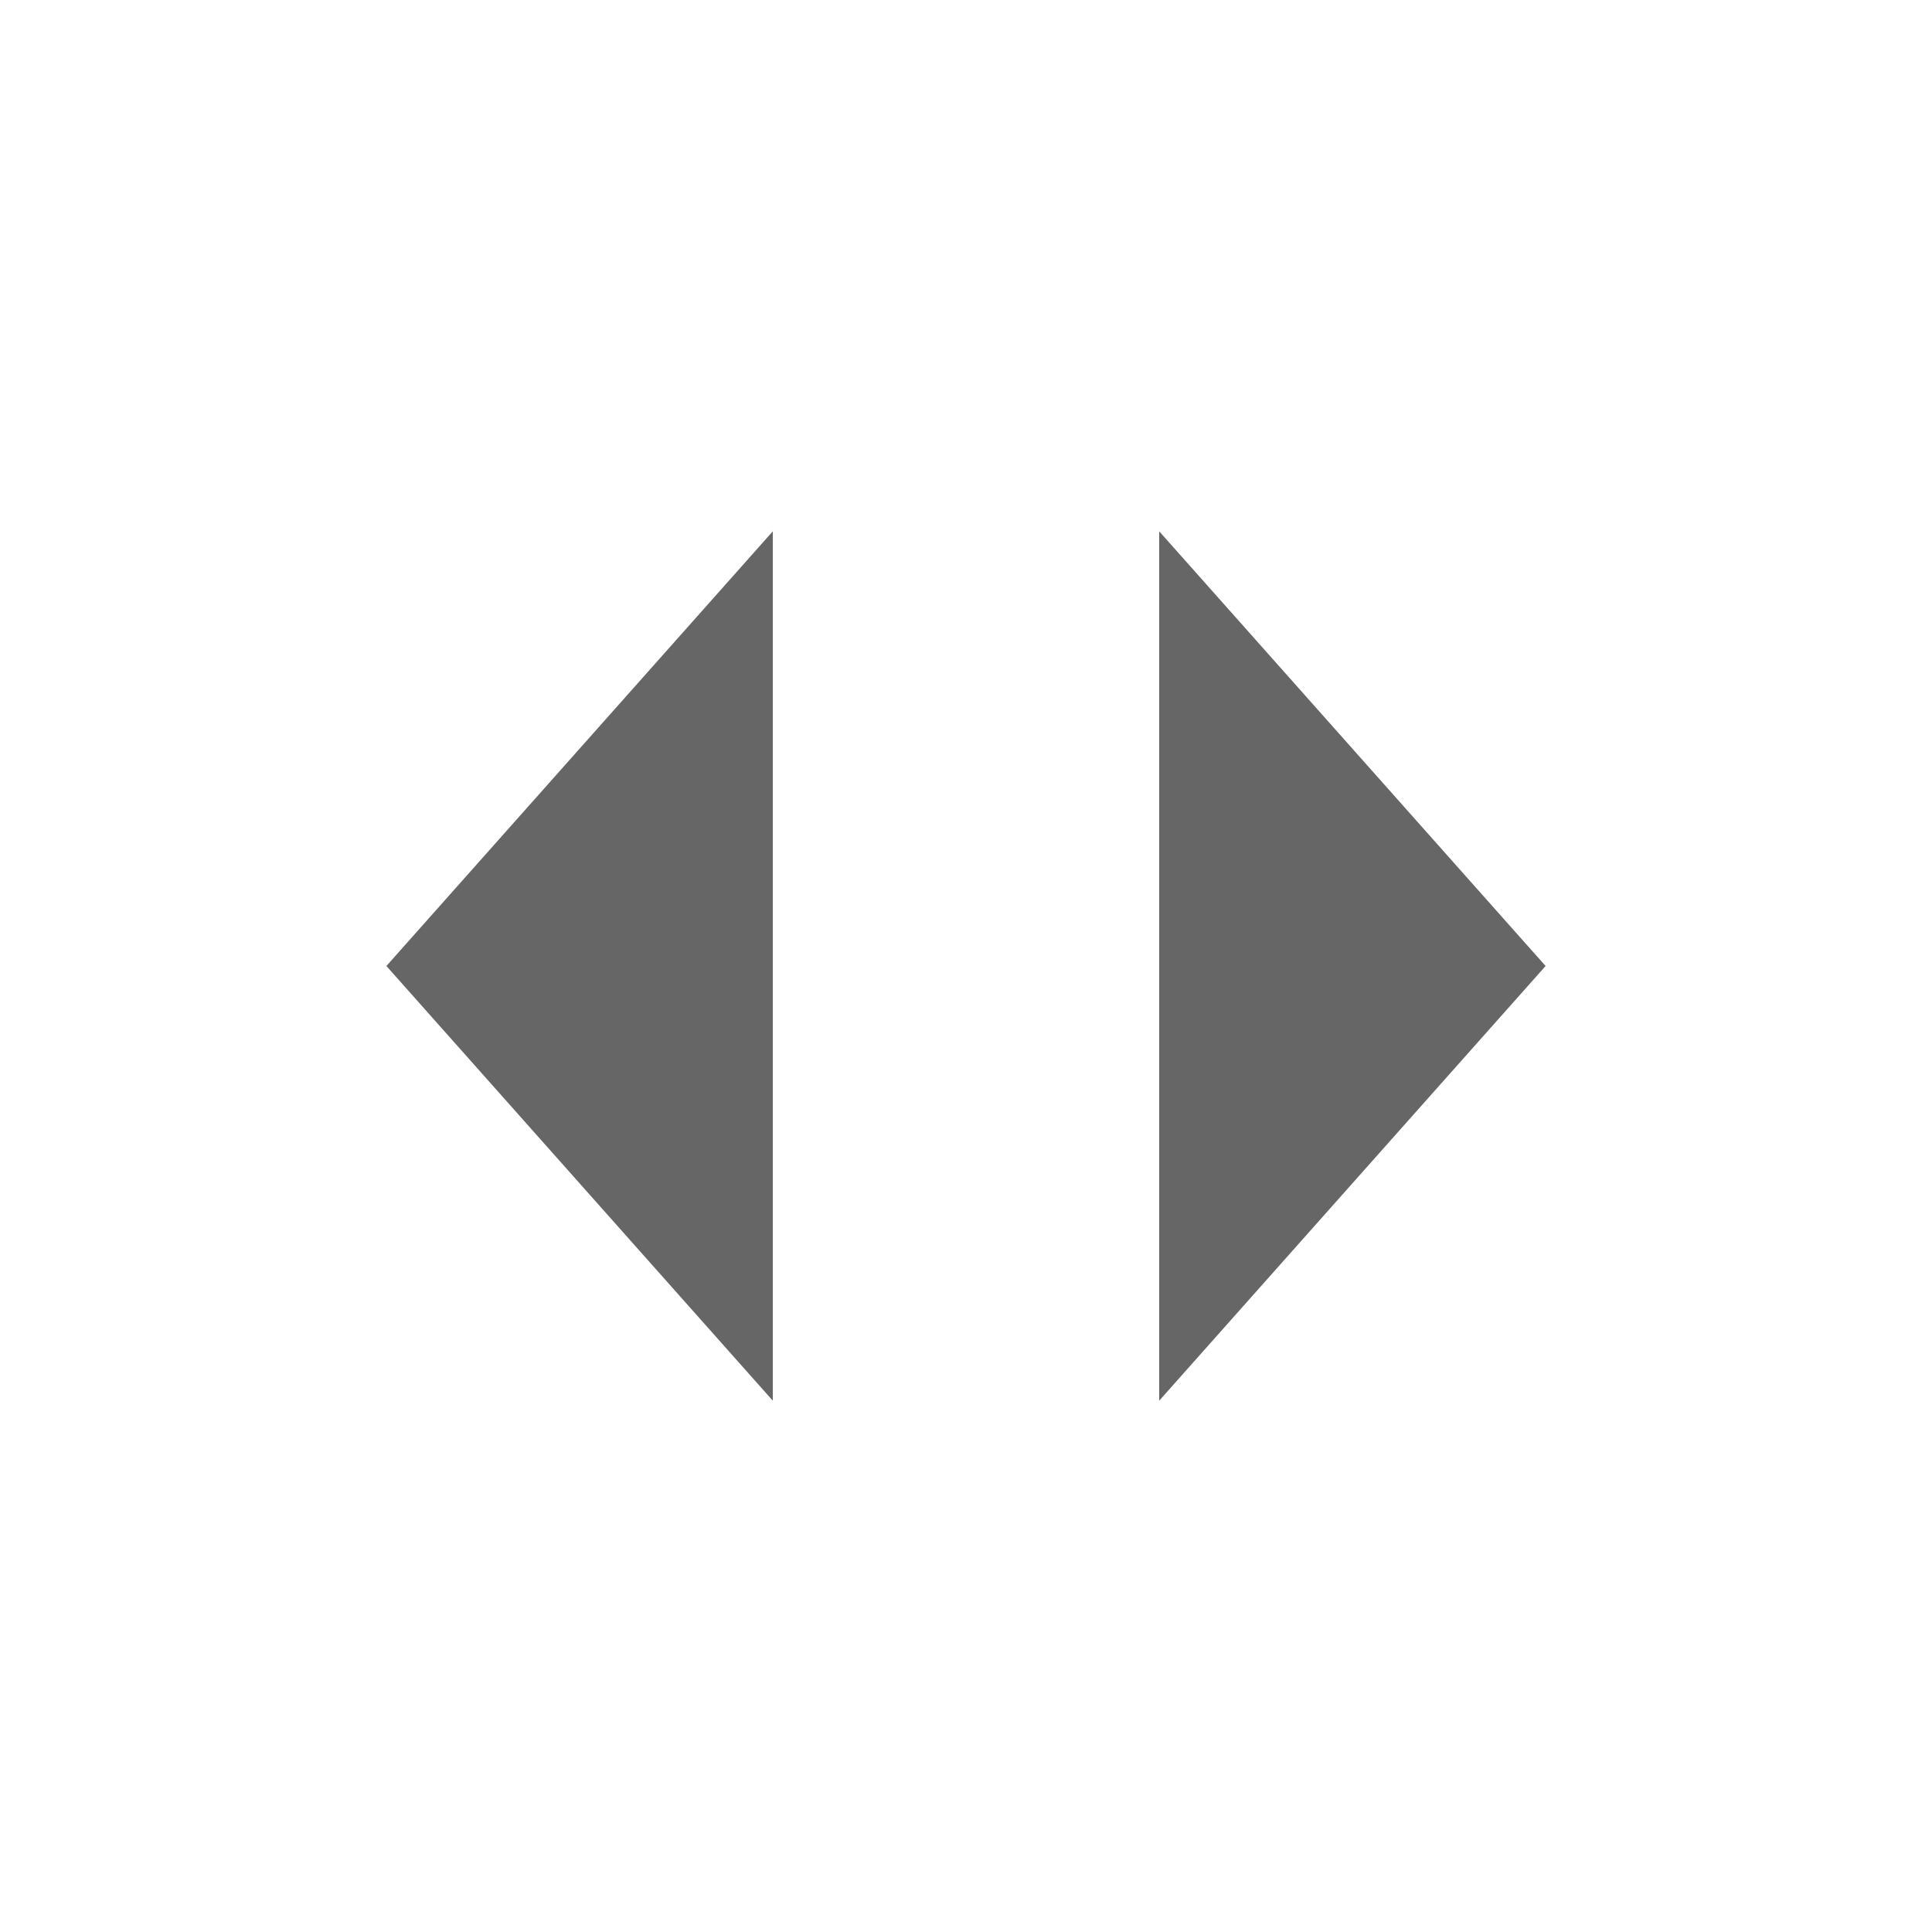
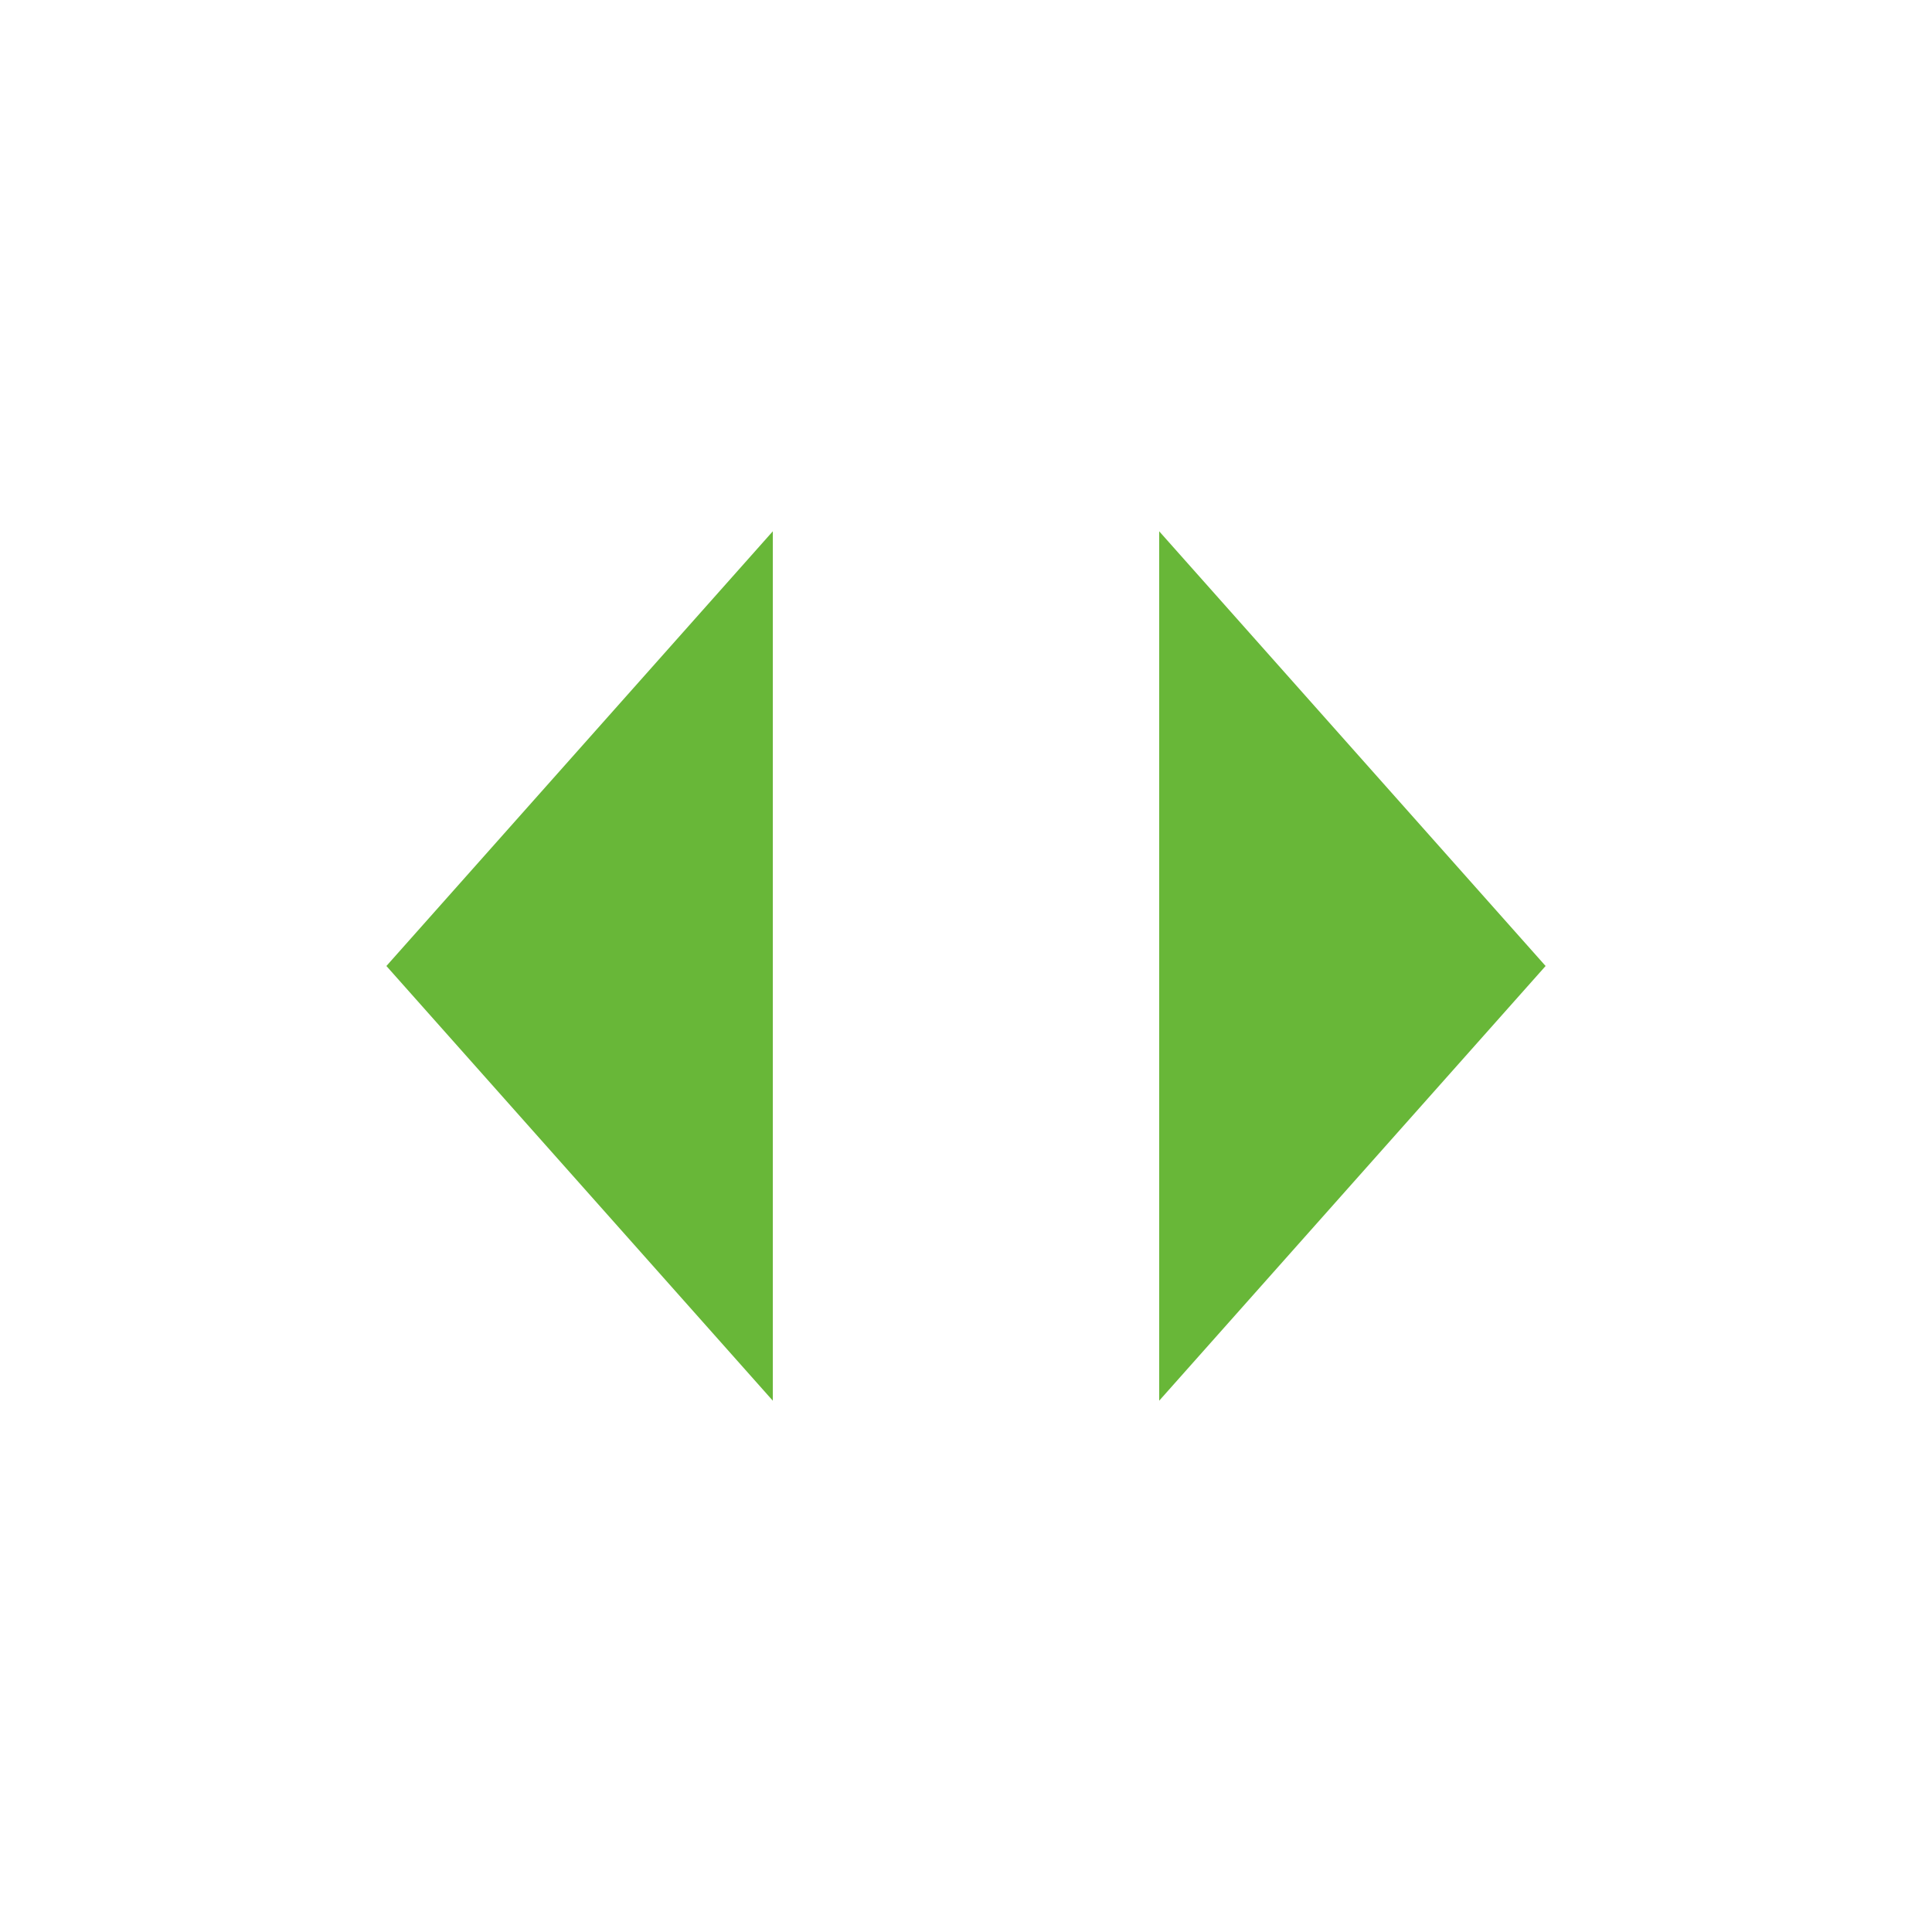
<svg xmlns="http://www.w3.org/2000/svg" width="40" height="40" viewBox="0 0 40 40" fill="none">
  <g id="Vector">
-     <path d="M16 11L8 20L16 29V11Z" fill="#666666" />
-     <path d="M32 20L24 11V29L32 20Z" fill="#666666" />
+     <path d="M16 11L8 20L16 29V11Z" fill="#68B738" />
+     <path d="M32 20L24 11V29L32 20Z" fill="#68B738" />
  </g>
</svg>
